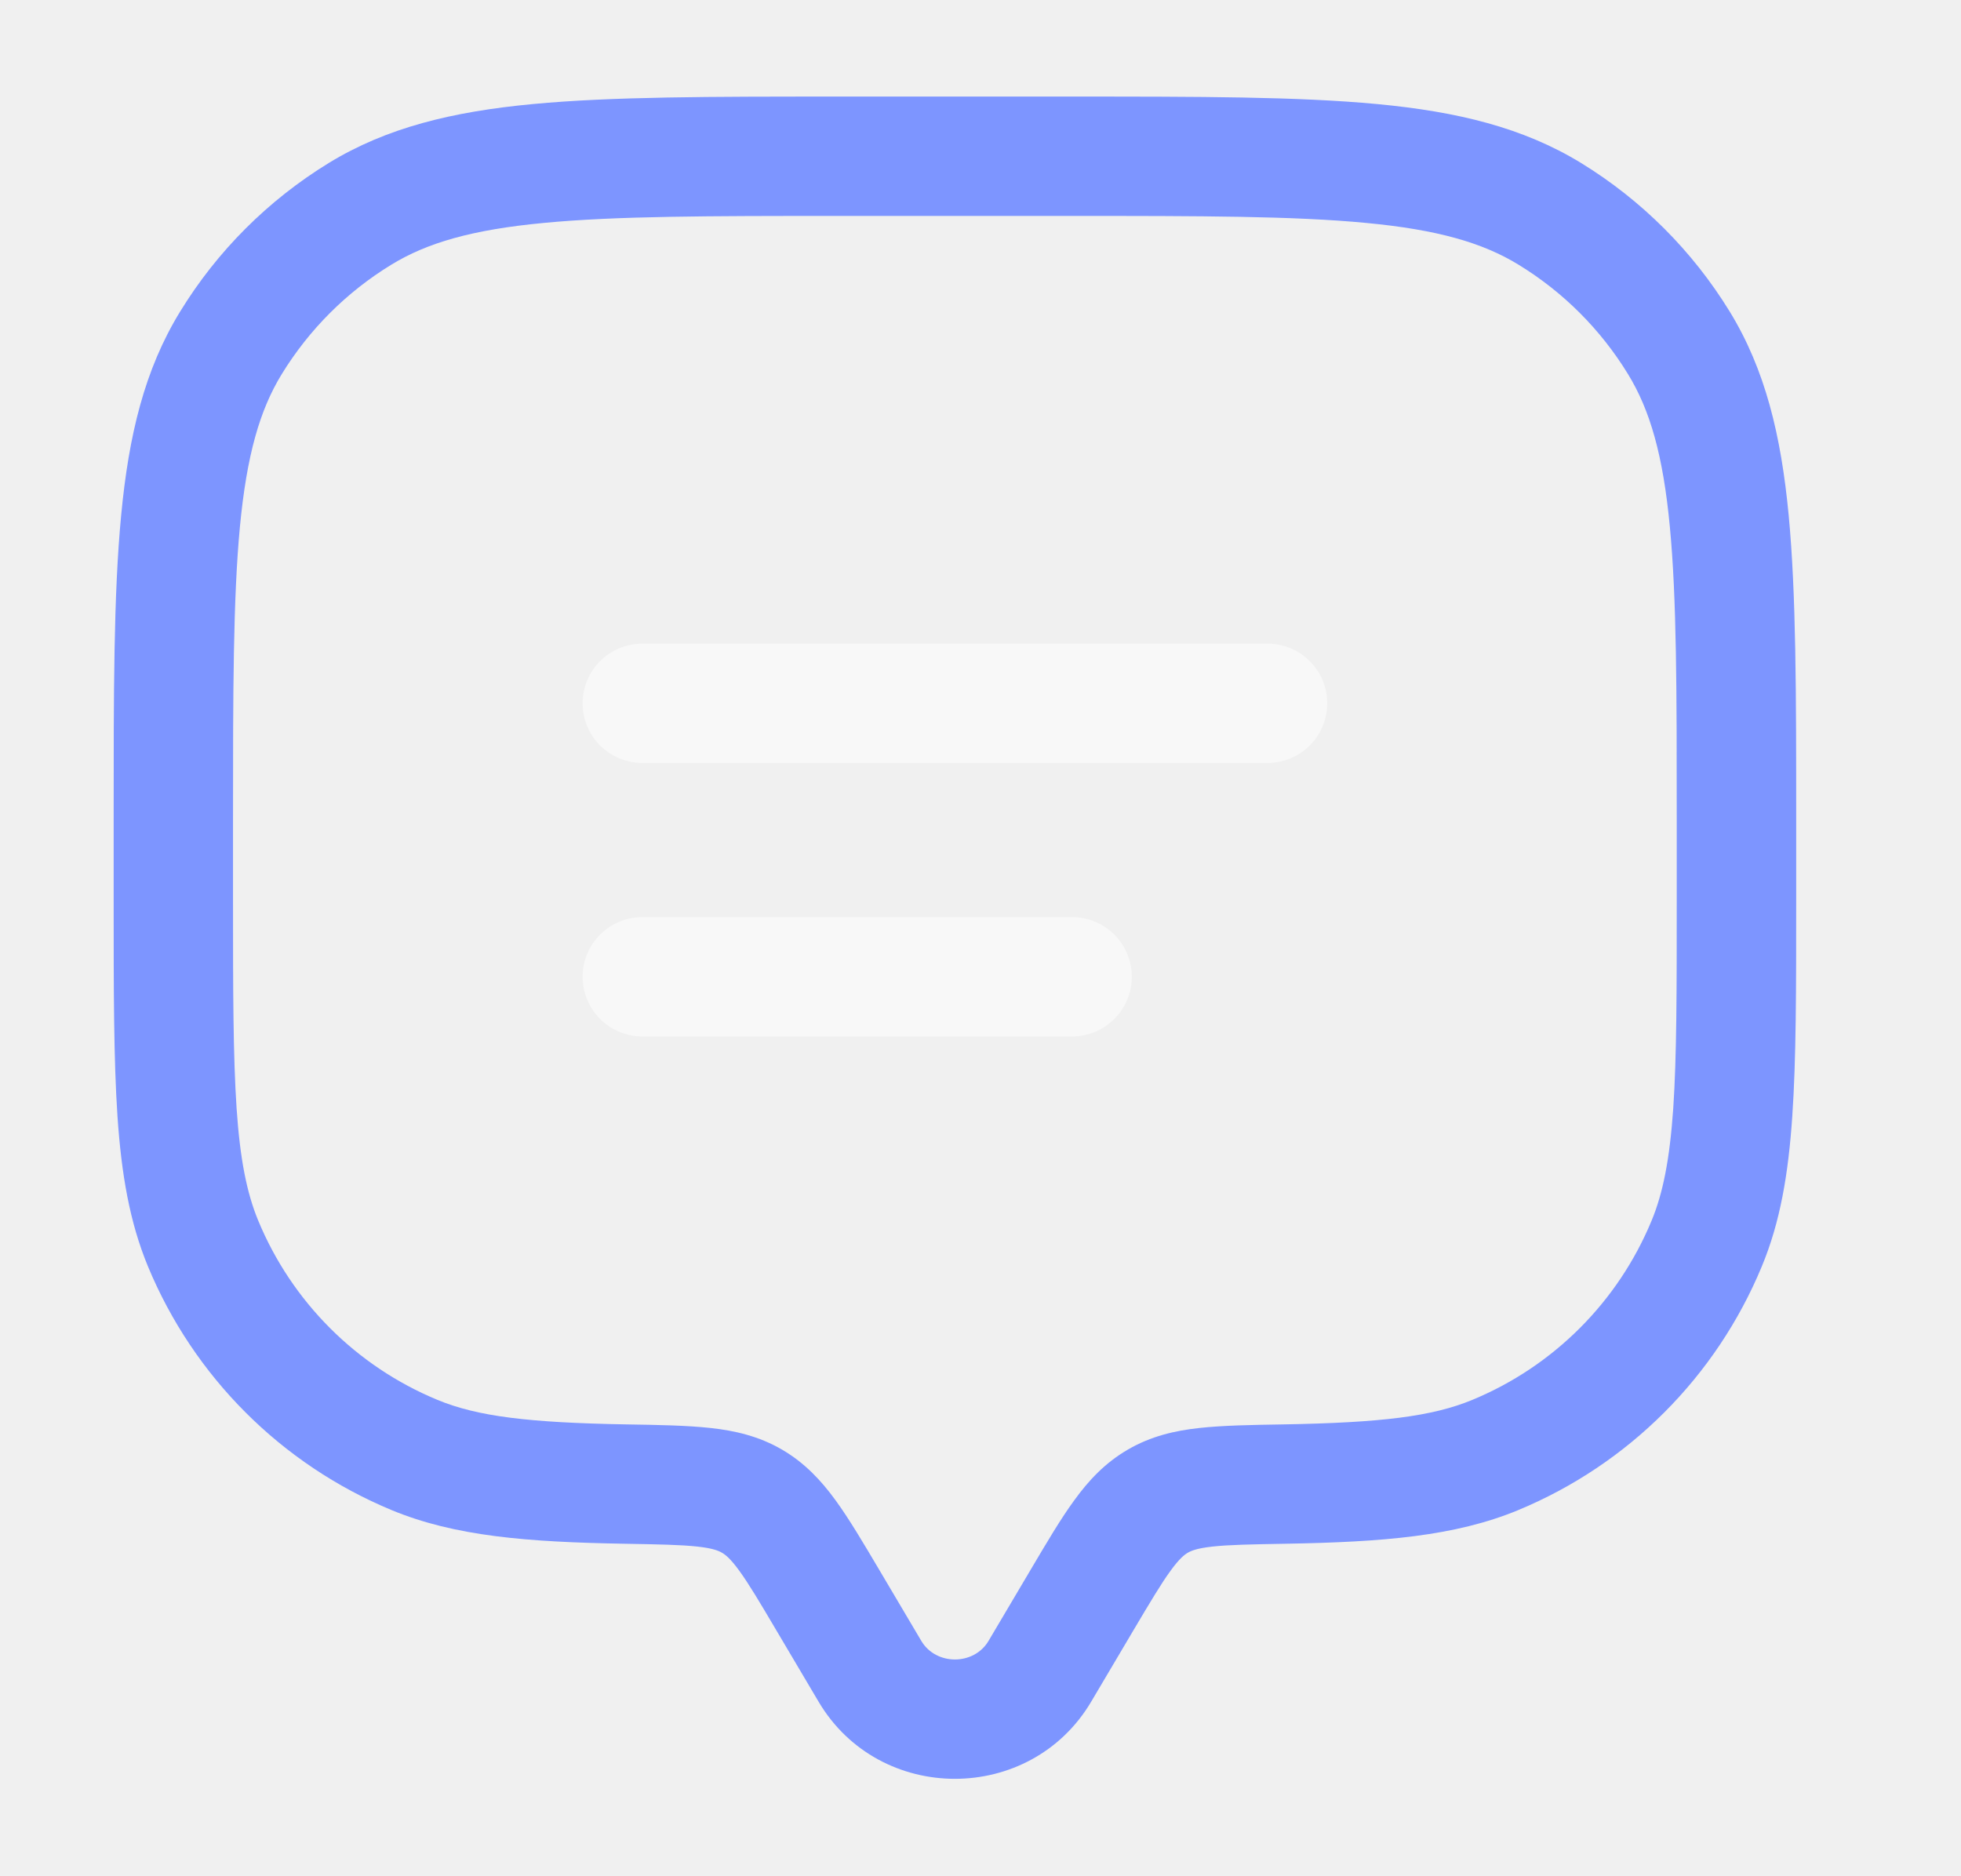
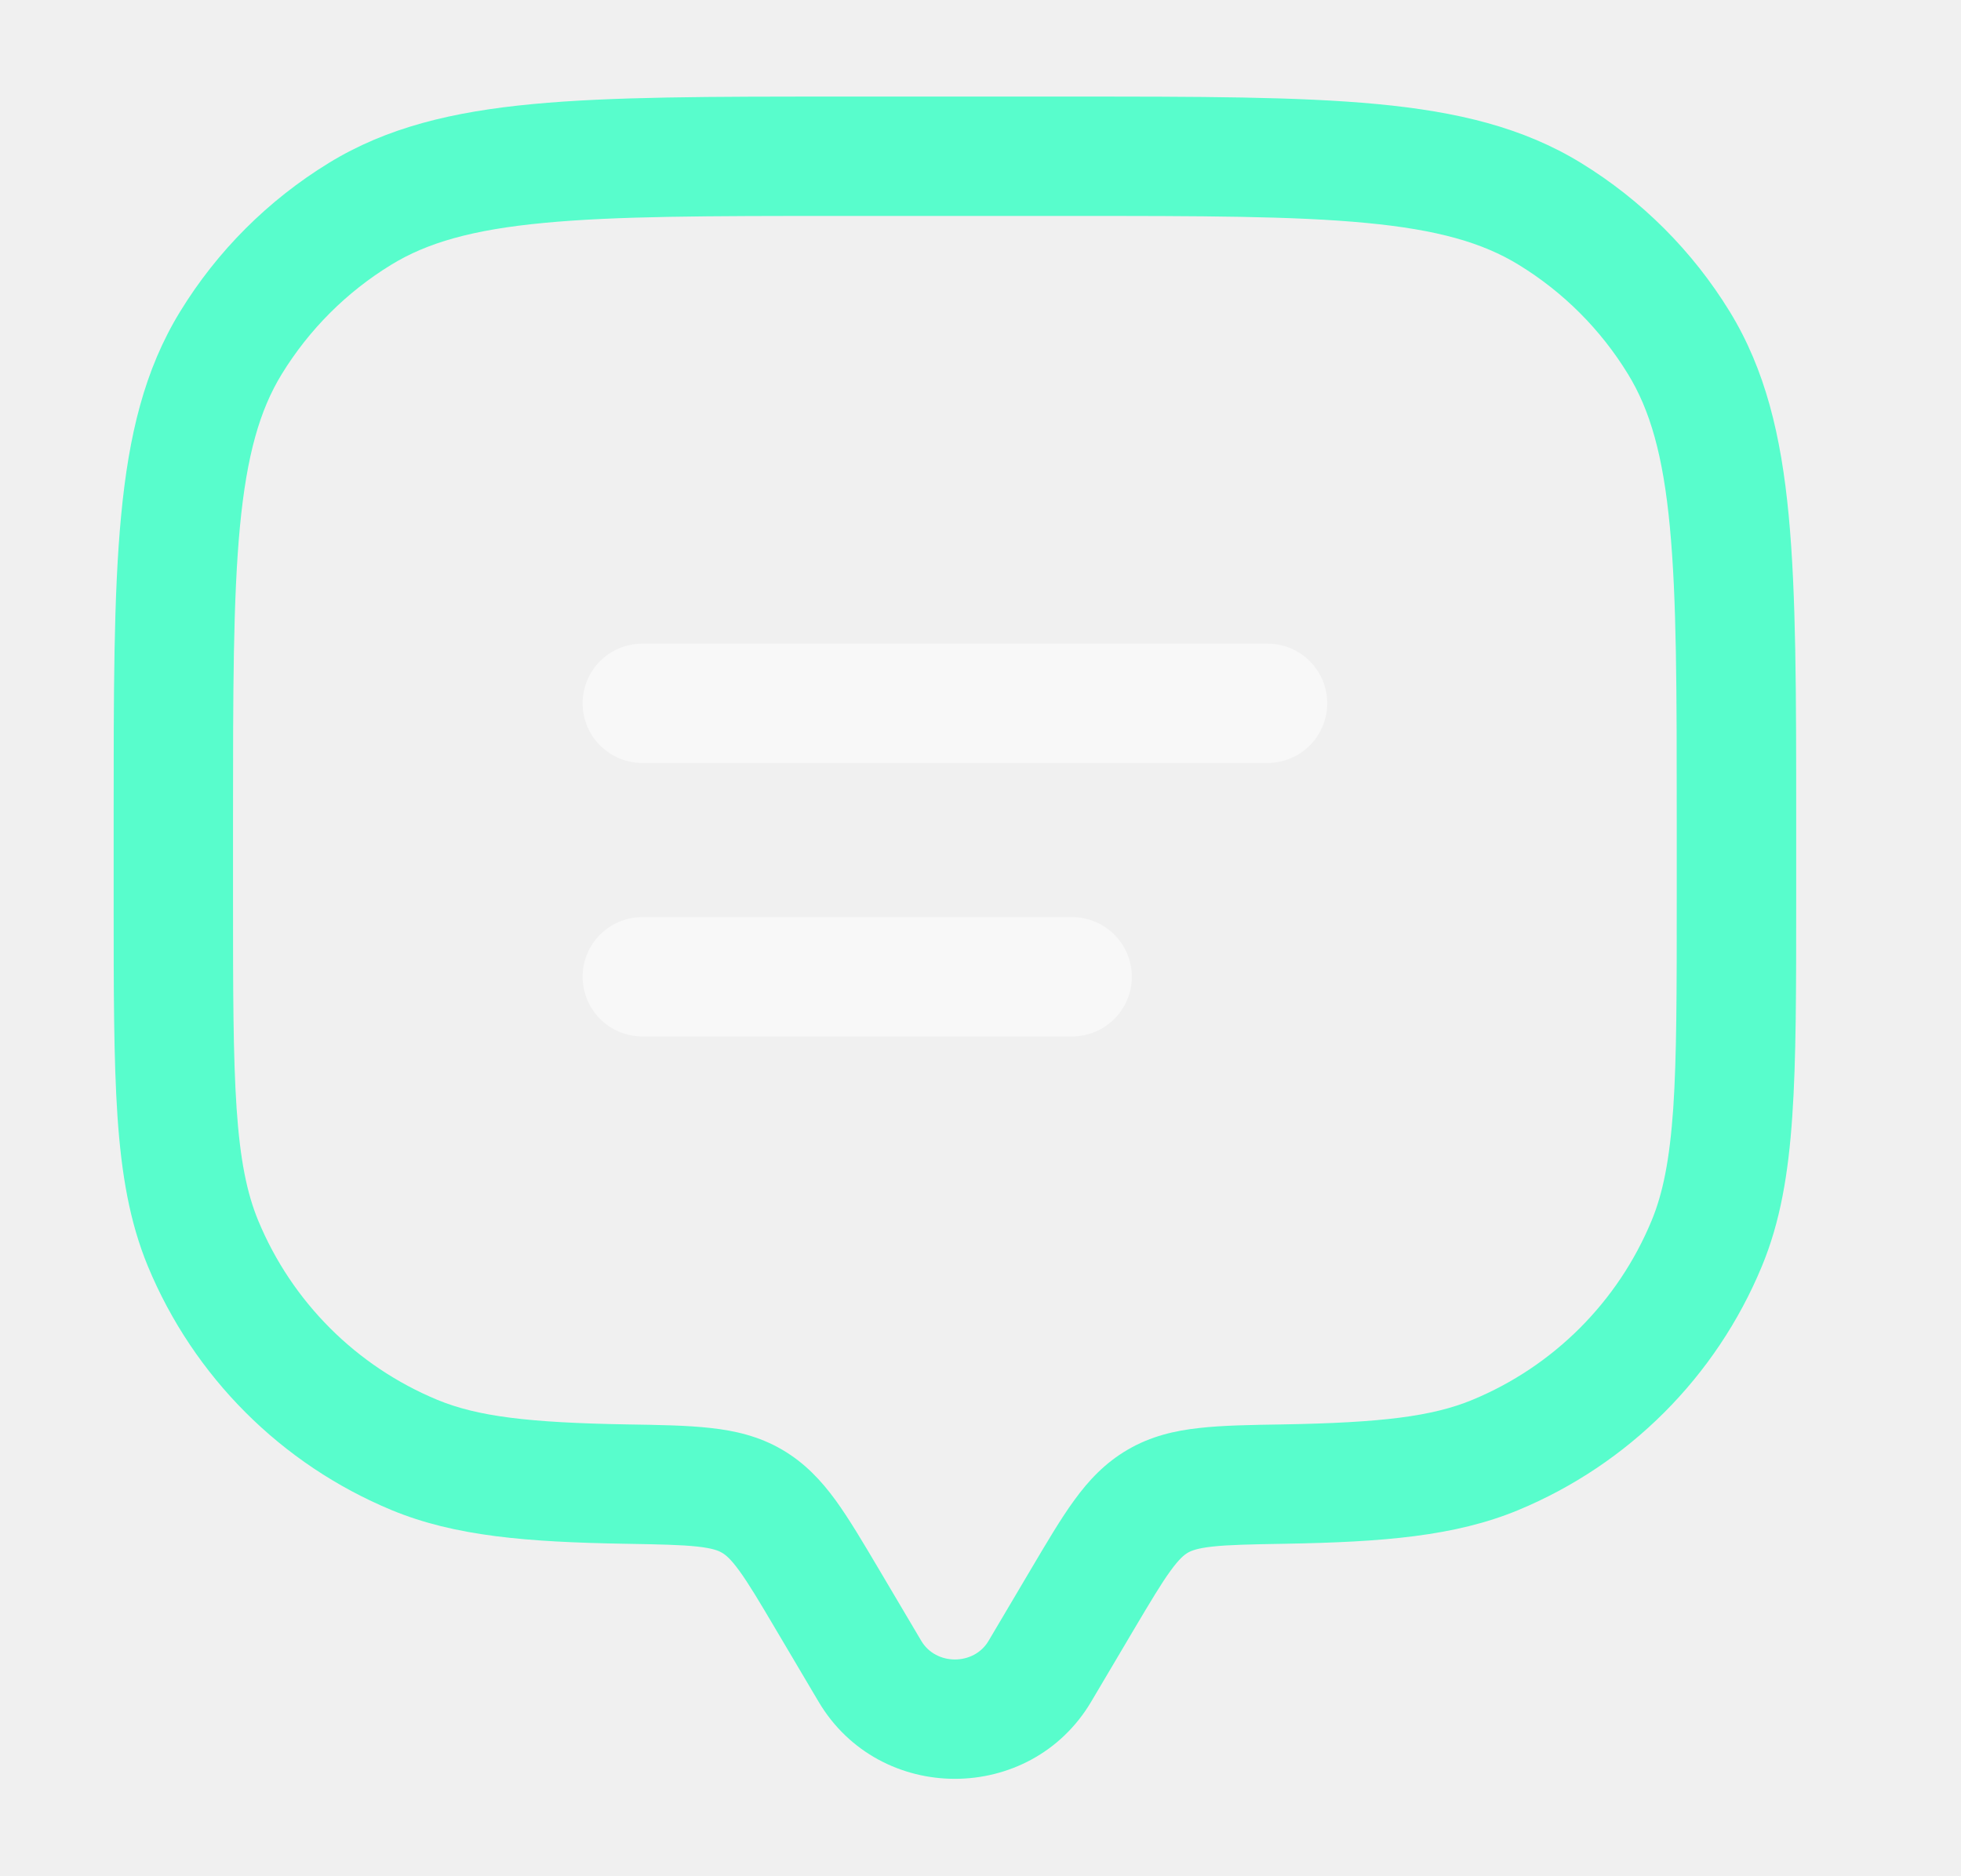
<svg xmlns="http://www.w3.org/2000/svg" width="23" height="22" viewBox="0 0 23 22" fill="none">
-   <path d="M12.196 19.605L12.798 19.962L12.196 19.605ZM12.693 18.766L12.091 18.409L12.693 18.766ZM9.707 18.766L9.104 19.122V19.122L9.707 18.766ZM10.204 19.605L10.806 19.249L10.204 19.605ZM2.382 14.587L3.029 14.319L3.029 14.319L2.382 14.587ZM7.34 17.409L7.328 18.109H7.328L7.34 17.409ZM4.863 17.068L4.595 17.715L4.595 17.715L4.863 17.068ZM20.018 14.587L20.664 14.855V14.855L20.018 14.587ZM15.059 17.409L15.047 16.709L15.059 17.409ZM17.537 17.068L17.805 17.715L17.805 17.715L17.537 17.068ZM18.178 2.509L17.812 3.106L18.178 2.509ZM19.691 4.022L20.288 3.656V3.656L19.691 4.022ZM4.222 2.509L3.856 1.912V1.912L4.222 2.509ZM2.709 4.022L2.112 3.656L2.112 3.656L2.709 4.022ZM8.819 17.609L9.171 17.004L9.171 17.004L8.819 17.609ZM12.196 19.605L12.798 19.962L13.295 19.122L12.693 18.766L12.091 18.409L11.594 19.249L12.196 19.605ZM9.707 18.766L9.104 19.122L9.601 19.962L10.204 19.605L10.806 19.249L10.309 18.409L9.707 18.766ZM12.196 19.605L11.594 19.249C11.422 19.539 10.978 19.539 10.806 19.249L10.204 19.605L9.601 19.962C10.315 21.168 12.084 21.168 12.798 19.962L12.196 19.605ZM9.825 1.833V2.533H12.575V1.833V1.133H9.825V1.833ZM20.366 9.625H19.666V10.542H20.366H21.067V9.625H20.366ZM2.033 10.542H2.733V9.625H2.033H1.333V10.542H2.033ZM2.033 10.542H1.333C1.333 11.6 1.333 12.429 1.378 13.097C1.424 13.772 1.52 14.335 1.735 14.855L2.382 14.587L3.029 14.319C2.896 13.998 2.816 13.605 2.775 13.002C2.734 12.392 2.733 11.619 2.733 10.542H2.033ZM7.34 17.409L7.352 16.709C6.202 16.689 5.601 16.616 5.13 16.421L4.863 17.068L4.595 17.715C5.335 18.021 6.178 18.089 7.328 18.109L7.34 17.409ZM2.382 14.587L1.735 14.855C2.272 16.15 3.3 17.178 4.595 17.715L4.863 17.068L5.13 16.421C4.179 16.027 3.423 15.271 3.029 14.319L2.382 14.587ZM20.366 10.542H19.666C19.666 11.619 19.666 12.392 19.625 13.002C19.583 13.605 19.504 13.998 19.371 14.319L20.018 14.587L20.664 14.855C20.88 14.335 20.975 13.772 21.021 13.097C21.067 12.429 21.067 11.6 21.067 10.542H20.366ZM15.059 17.409L15.071 18.109C16.222 18.089 17.065 18.021 17.805 17.715L17.537 17.068L17.269 16.421C16.799 16.616 16.198 16.689 15.047 16.709L15.059 17.409ZM20.018 14.587L19.371 14.319C18.977 15.271 18.221 16.027 17.269 16.421L17.537 17.068L17.805 17.715C19.1 17.178 20.128 16.15 20.664 14.855L20.018 14.587ZM12.575 1.833V2.533C14.089 2.533 15.175 2.534 16.022 2.615C16.859 2.694 17.39 2.847 17.812 3.106L18.178 2.509L18.544 1.912C17.864 1.496 17.094 1.31 16.155 1.221C15.226 1.133 14.062 1.133 12.575 1.133V1.833ZM20.366 9.625H21.067C21.067 8.138 21.067 6.974 20.979 6.045C20.89 5.106 20.704 4.336 20.288 3.656L19.691 4.022L19.094 4.388C19.353 4.81 19.506 5.341 19.585 6.178C19.666 7.025 19.666 8.111 19.666 9.625H20.366ZM18.178 2.509L17.812 3.106C18.335 3.426 18.774 3.865 19.094 4.388L19.691 4.022L20.288 3.656C19.852 2.945 19.255 2.348 18.544 1.912L18.178 2.509ZM9.825 1.833V1.133C8.338 1.133 7.174 1.133 6.245 1.221C5.306 1.31 4.536 1.496 3.856 1.912L4.222 2.509L4.588 3.106C5.01 2.847 5.541 2.694 6.378 2.615C7.225 2.534 8.311 2.533 9.825 2.533V1.833ZM2.033 9.625H2.733C2.733 8.111 2.734 7.025 2.814 6.178C2.894 5.341 3.046 4.81 3.305 4.388L2.709 4.022L2.112 3.656C1.695 4.336 1.51 5.106 1.421 6.045C1.332 6.974 1.333 8.138 1.333 9.625H2.033ZM4.222 2.509L3.856 1.912C3.145 2.348 2.547 2.945 2.112 3.656L2.709 4.022L3.305 4.388C3.626 3.865 4.065 3.426 4.588 3.106L4.222 2.509ZM9.707 18.766L10.309 18.409C10.123 18.095 9.959 17.817 9.8 17.599C9.632 17.368 9.439 17.16 9.171 17.004L8.819 17.609L8.467 18.214C8.509 18.238 8.567 18.283 8.669 18.423C8.78 18.575 8.905 18.785 9.104 19.122L9.707 18.766ZM7.34 17.409L7.328 18.109C7.731 18.116 7.985 18.121 8.179 18.142C8.36 18.162 8.428 18.191 8.467 18.214L8.819 17.609L9.171 17.004C8.901 16.847 8.619 16.782 8.333 16.751C8.059 16.721 7.729 16.715 7.352 16.709L7.34 17.409ZM12.693 18.766L13.295 19.122C13.495 18.785 13.62 18.575 13.731 18.423C13.833 18.283 13.891 18.238 13.932 18.214L13.581 17.609L13.229 17.004C12.96 17.16 12.767 17.368 12.6 17.599C12.44 17.817 12.277 18.095 12.091 18.409L12.693 18.766ZM15.059 17.409L15.047 16.709C14.671 16.715 14.34 16.721 14.067 16.751C13.78 16.782 13.499 16.847 13.229 17.004L13.581 17.609L13.932 18.214C13.972 18.191 14.04 18.162 14.221 18.142C14.414 18.121 14.669 18.116 15.071 18.109L15.059 17.409Z" fill="#7D95FF" />
+   <path d="M12.196 19.605L12.798 19.962L12.798 19.962L12.196 19.605ZM12.693 18.766L12.091 18.409L12.091 18.409L12.693 18.766ZM9.707 18.766L9.104 19.122L9.104 19.122L9.707 18.766ZM10.204 19.605L10.806 19.249L10.806 19.249L10.204 19.605ZM2.382 14.587L3.029 14.319L3.029 14.319L2.382 14.587ZM7.34 17.409L7.328 18.109L7.328 18.109L7.34 17.409ZM4.863 17.068L4.595 17.715L4.595 17.715L4.863 17.068ZM20.018 14.587L20.664 14.855L20.664 14.855L20.018 14.587ZM15.059 17.409L15.047 16.709L15.047 16.709L15.059 17.409ZM17.537 17.068L17.805 17.715L17.805 17.715L17.537 17.068ZM18.178 2.509L17.812 3.106L17.812 3.106L18.178 2.509ZM19.691 4.022L20.288 3.656L20.288 3.656L19.691 4.022ZM4.222 2.509L3.856 1.912L3.856 1.912L4.222 2.509ZM2.709 4.022L2.112 3.656L2.112 3.656L2.709 4.022ZM8.819 17.609L9.171 17.004L9.171 17.004L8.819 17.609ZM12.196 19.605L12.798 19.962L13.295 19.122L12.693 18.766L12.091 18.409L11.594 19.249L12.196 19.605ZM9.707 18.766L9.104 19.122L9.601 19.962L10.204 19.605L10.806 19.249L10.309 18.409L9.707 18.766ZM12.196 19.605L11.594 19.249C11.422 19.539 10.978 19.539 10.806 19.249L10.204 19.605L9.601 19.962C10.315 21.168 12.084 21.168 12.798 19.962L12.196 19.605ZM9.825 1.833V2.533H12.575V1.833V1.133H9.825V1.833ZM20.366 9.625H19.666V10.542H20.366H21.067V9.625H20.366ZM2.033 10.542H2.733V9.625H2.033H1.333V10.542H2.033ZM2.033 10.542H1.333C1.333 11.6 1.333 12.429 1.378 13.097C1.424 13.772 1.52 14.335 1.735 14.855L2.382 14.587L3.029 14.319C2.896 13.998 2.816 13.605 2.775 13.002C2.734 12.392 2.733 11.619 2.733 10.542H2.033ZM7.34 17.409L7.352 16.709C6.202 16.689 5.601 16.616 5.13 16.421L4.863 17.068L4.595 17.715C5.335 18.021 6.178 18.089 7.328 18.109L7.34 17.409ZM2.382 14.587L1.735 14.855C2.272 16.15 3.3 17.178 4.595 17.715L4.863 17.068L5.13 16.421C4.179 16.027 3.423 15.271 3.029 14.319L2.382 14.587ZM20.366 10.542H19.666C19.666 11.619 19.666 12.392 19.625 13.002C19.583 13.605 19.504 13.998 19.371 14.319L20.018 14.587L20.664 14.855C20.88 14.335 20.975 13.772 21.021 13.097C21.067 12.429 21.067 11.6 21.067 10.542H20.366ZM15.059 17.409L15.071 18.109C16.222 18.089 17.065 18.021 17.805 17.715L17.537 17.068L17.269 16.421C16.799 16.616 16.198 16.689 15.047 16.709L15.059 17.409ZM20.018 14.587L19.371 14.319C18.977 15.271 18.221 16.027 17.269 16.421L17.537 17.068L17.805 17.715C19.1 17.178 20.128 16.15 20.664 14.855L20.018 14.587ZM12.575 1.833V2.533C14.089 2.533 15.175 2.534 16.022 2.615C16.859 2.694 17.39 2.847 17.812 3.106L18.178 2.509L18.544 1.912C17.864 1.495 17.094 1.31 16.155 1.221C15.226 1.133 14.062 1.133 12.575 1.133V1.833ZM20.366 9.625H21.067C21.067 8.138 21.067 6.974 20.979 6.045C20.89 5.106 20.704 4.336 20.288 3.656L19.691 4.022L19.094 4.388C19.353 4.81 19.506 5.341 19.585 6.178C19.666 7.025 19.666 8.111 19.666 9.625H20.366ZM18.178 2.509L17.812 3.106C18.335 3.426 18.774 3.865 19.094 4.388L19.691 4.022L20.288 3.656C19.852 2.945 19.255 2.348 18.544 1.912L18.178 2.509ZM9.825 1.833V1.133C8.338 1.133 7.174 1.133 6.245 1.221C5.306 1.31 4.536 1.495 3.856 1.912L4.222 2.509L4.588 3.106C5.01 2.847 5.541 2.694 6.378 2.615C7.225 2.534 8.311 2.533 9.825 2.533V1.833ZM2.033 9.625H2.733C2.733 8.111 2.734 7.025 2.814 6.178C2.894 5.341 3.046 4.81 3.305 4.388L2.709 4.022L2.112 3.656C1.695 4.336 1.51 5.106 1.421 6.045C1.332 6.974 1.333 8.138 1.333 9.625H2.033ZM4.222 2.509L3.856 1.912C3.145 2.348 2.547 2.945 2.112 3.656L2.709 4.022L3.305 4.388C3.626 3.865 4.065 3.426 4.588 3.106L4.222 2.509ZM9.707 18.766L10.309 18.409C10.123 18.095 9.959 17.817 9.8 17.598C9.632 17.368 9.439 17.16 9.171 17.004L8.819 17.609L8.467 18.214C8.509 18.238 8.567 18.283 8.669 18.423C8.78 18.575 8.905 18.785 9.104 19.122L9.707 18.766ZM7.34 17.409L7.328 18.109C7.731 18.116 7.985 18.121 8.179 18.142C8.36 18.162 8.428 18.191 8.467 18.214L8.819 17.609L9.171 17.004C8.901 16.847 8.619 16.782 8.333 16.751C8.059 16.72 7.729 16.715 7.352 16.709L7.34 17.409ZM12.693 18.766L13.295 19.122C13.495 18.785 13.62 18.575 13.731 18.423C13.833 18.283 13.891 18.238 13.932 18.214L13.581 17.609L13.229 17.004C12.96 17.16 12.767 17.368 12.6 17.598C12.44 17.817 12.277 18.095 12.091 18.409L12.693 18.766ZM15.059 17.409L15.047 16.709C14.671 16.715 14.34 16.72 14.067 16.751C13.78 16.782 13.499 16.847 13.229 17.004L13.581 17.609L13.932 18.214C13.972 18.191 14.04 18.162 14.221 18.142C14.414 18.121 14.669 18.116 15.071 18.109L15.059 17.409Z" fill="#58FDCC" />
  <path opacity="0.5" d="M7.533 8.25H14.867" stroke="white" stroke-width="1.4" stroke-linecap="round" />
  <path opacity="0.5" d="M7.533 11.458H12.575" stroke="white" stroke-width="1.4" stroke-linecap="round" />
</svg>
